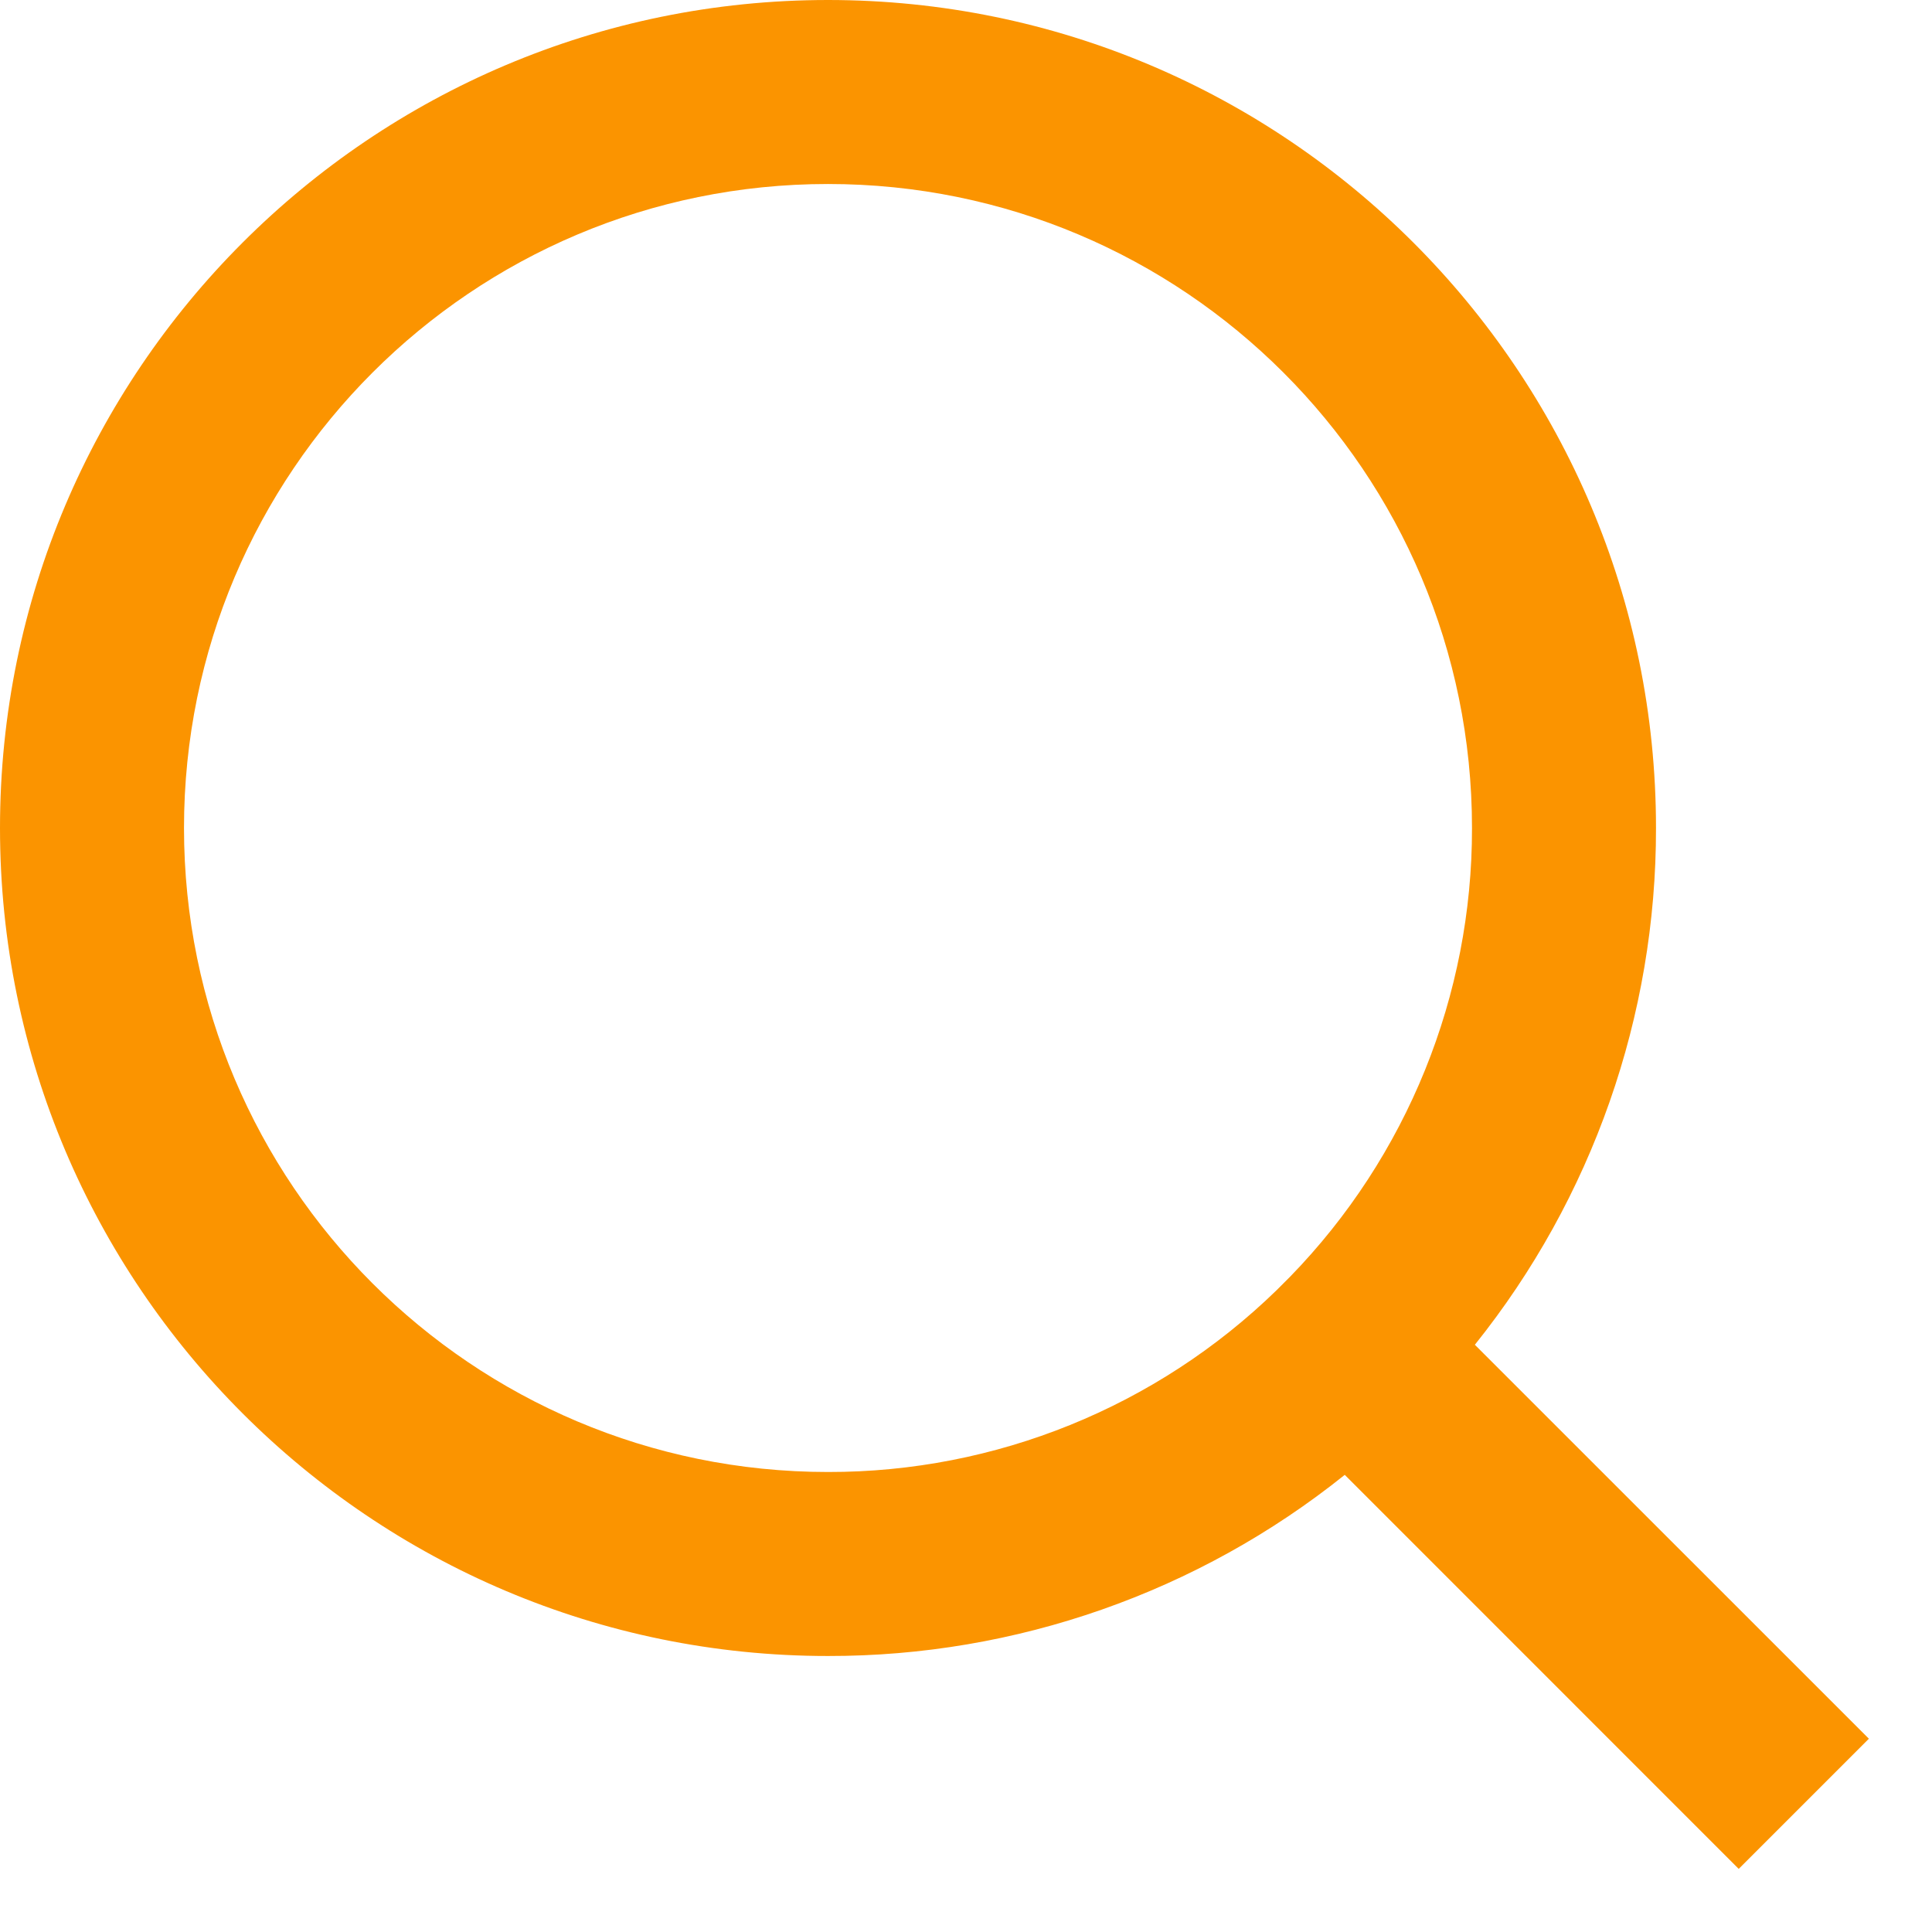
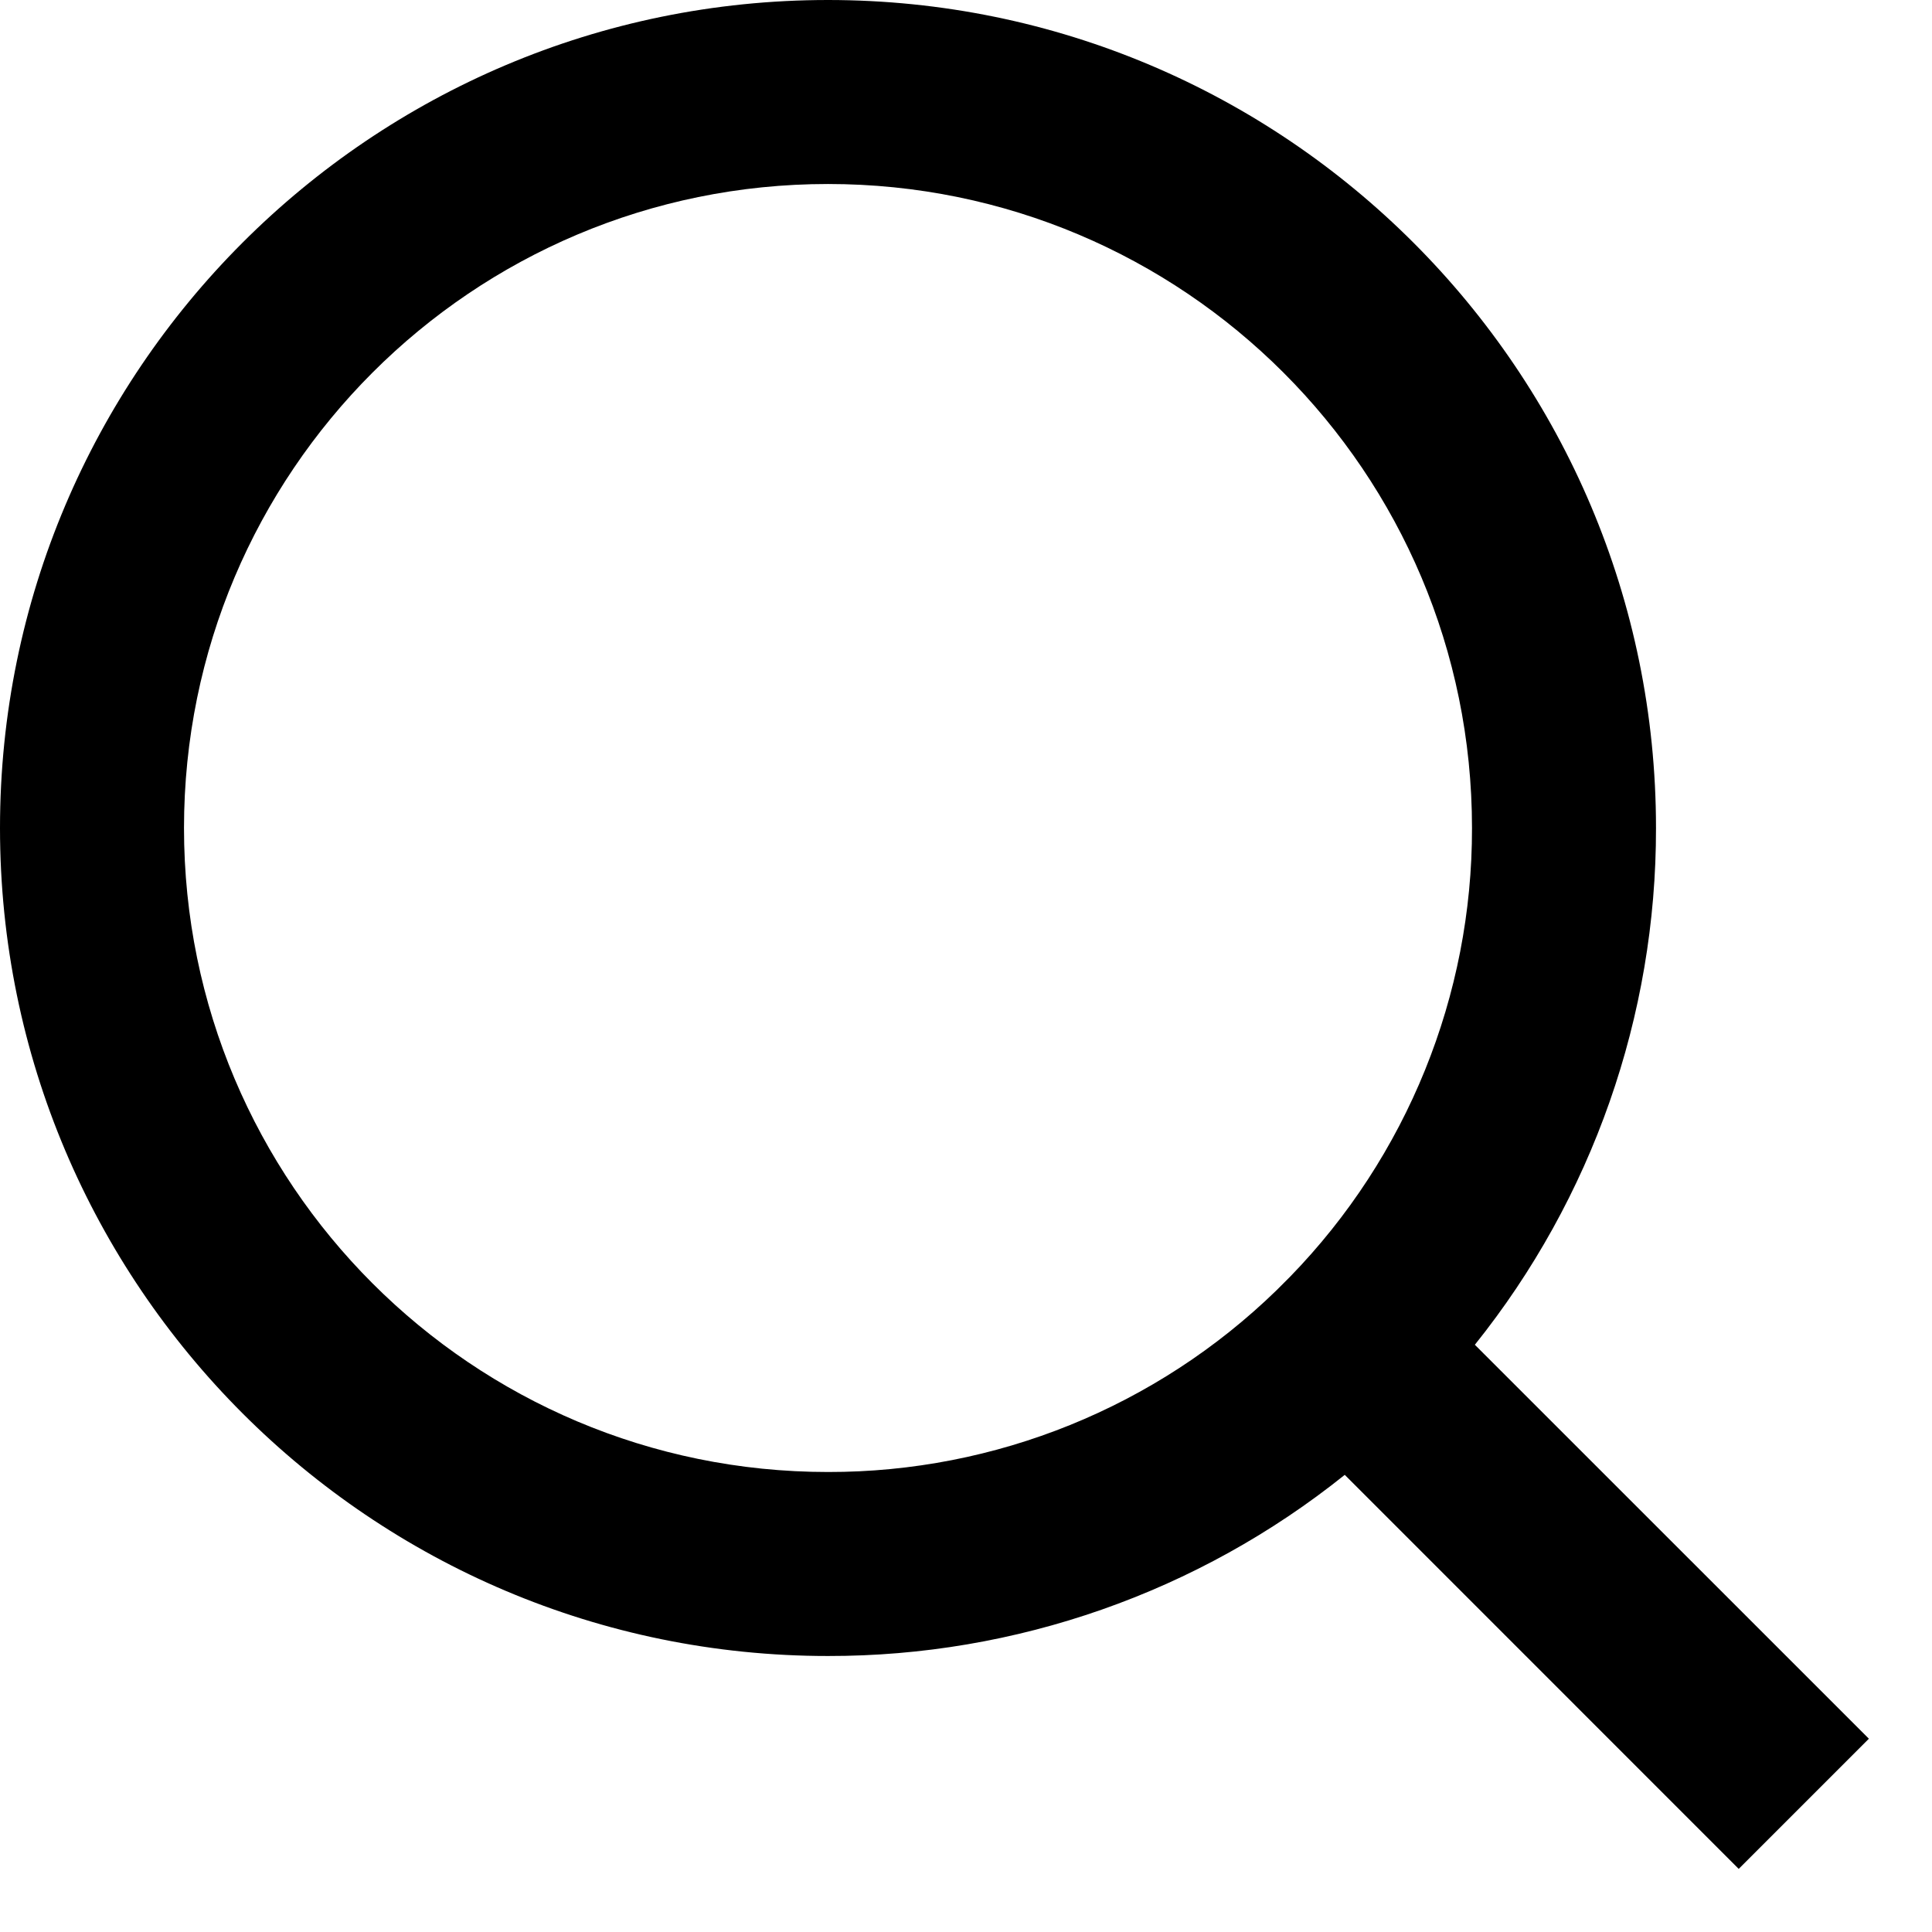
<svg xmlns="http://www.w3.org/2000/svg" width="21" height="21" viewBox="0 0 21 21" fill="none">
-   <path d="M16.031 14.617L20.314 18.899L18.899 20.314L14.617 16.031C13.024 17.308 11.042 18.003 9 18C4.032 18 0 13.968 0 9C0 4.032 4.032 0 9 0C13.968 0 18 4.032 18 9C18.003 11.042 17.308 13.024 16.031 14.617ZM14.025 13.875C15.294 12.57 16.003 10.82 16 9C16 5.132 12.867 2 9 2C5.132 2 2 5.132 2 9C2 12.867 5.132 16 9 16C10.82 16.003 12.57 15.294 13.875 14.025L14.025 13.875Z" fill="#FB9400" />
+   <path d="M16.031 14.617L20.314 18.899L18.899 20.314L14.617 16.031C13.024 17.308 11.042 18.003 9 18C4.032 18 0 13.968 0 9C0 4.032 4.032 0 9 0C13.968 0 18 4.032 18 9C18.003 11.042 17.308 13.024 16.031 14.617ZM14.025 13.875C15.294 12.57 16.003 10.82 16 9C16 5.132 12.867 2 9 2C5.132 2 2 5.132 2 9C2 12.867 5.132 16 9 16C10.82 16.003 12.57 15.294 13.875 14.025L14.025 13.875Z" fill="currentcolor" />
</svg>
